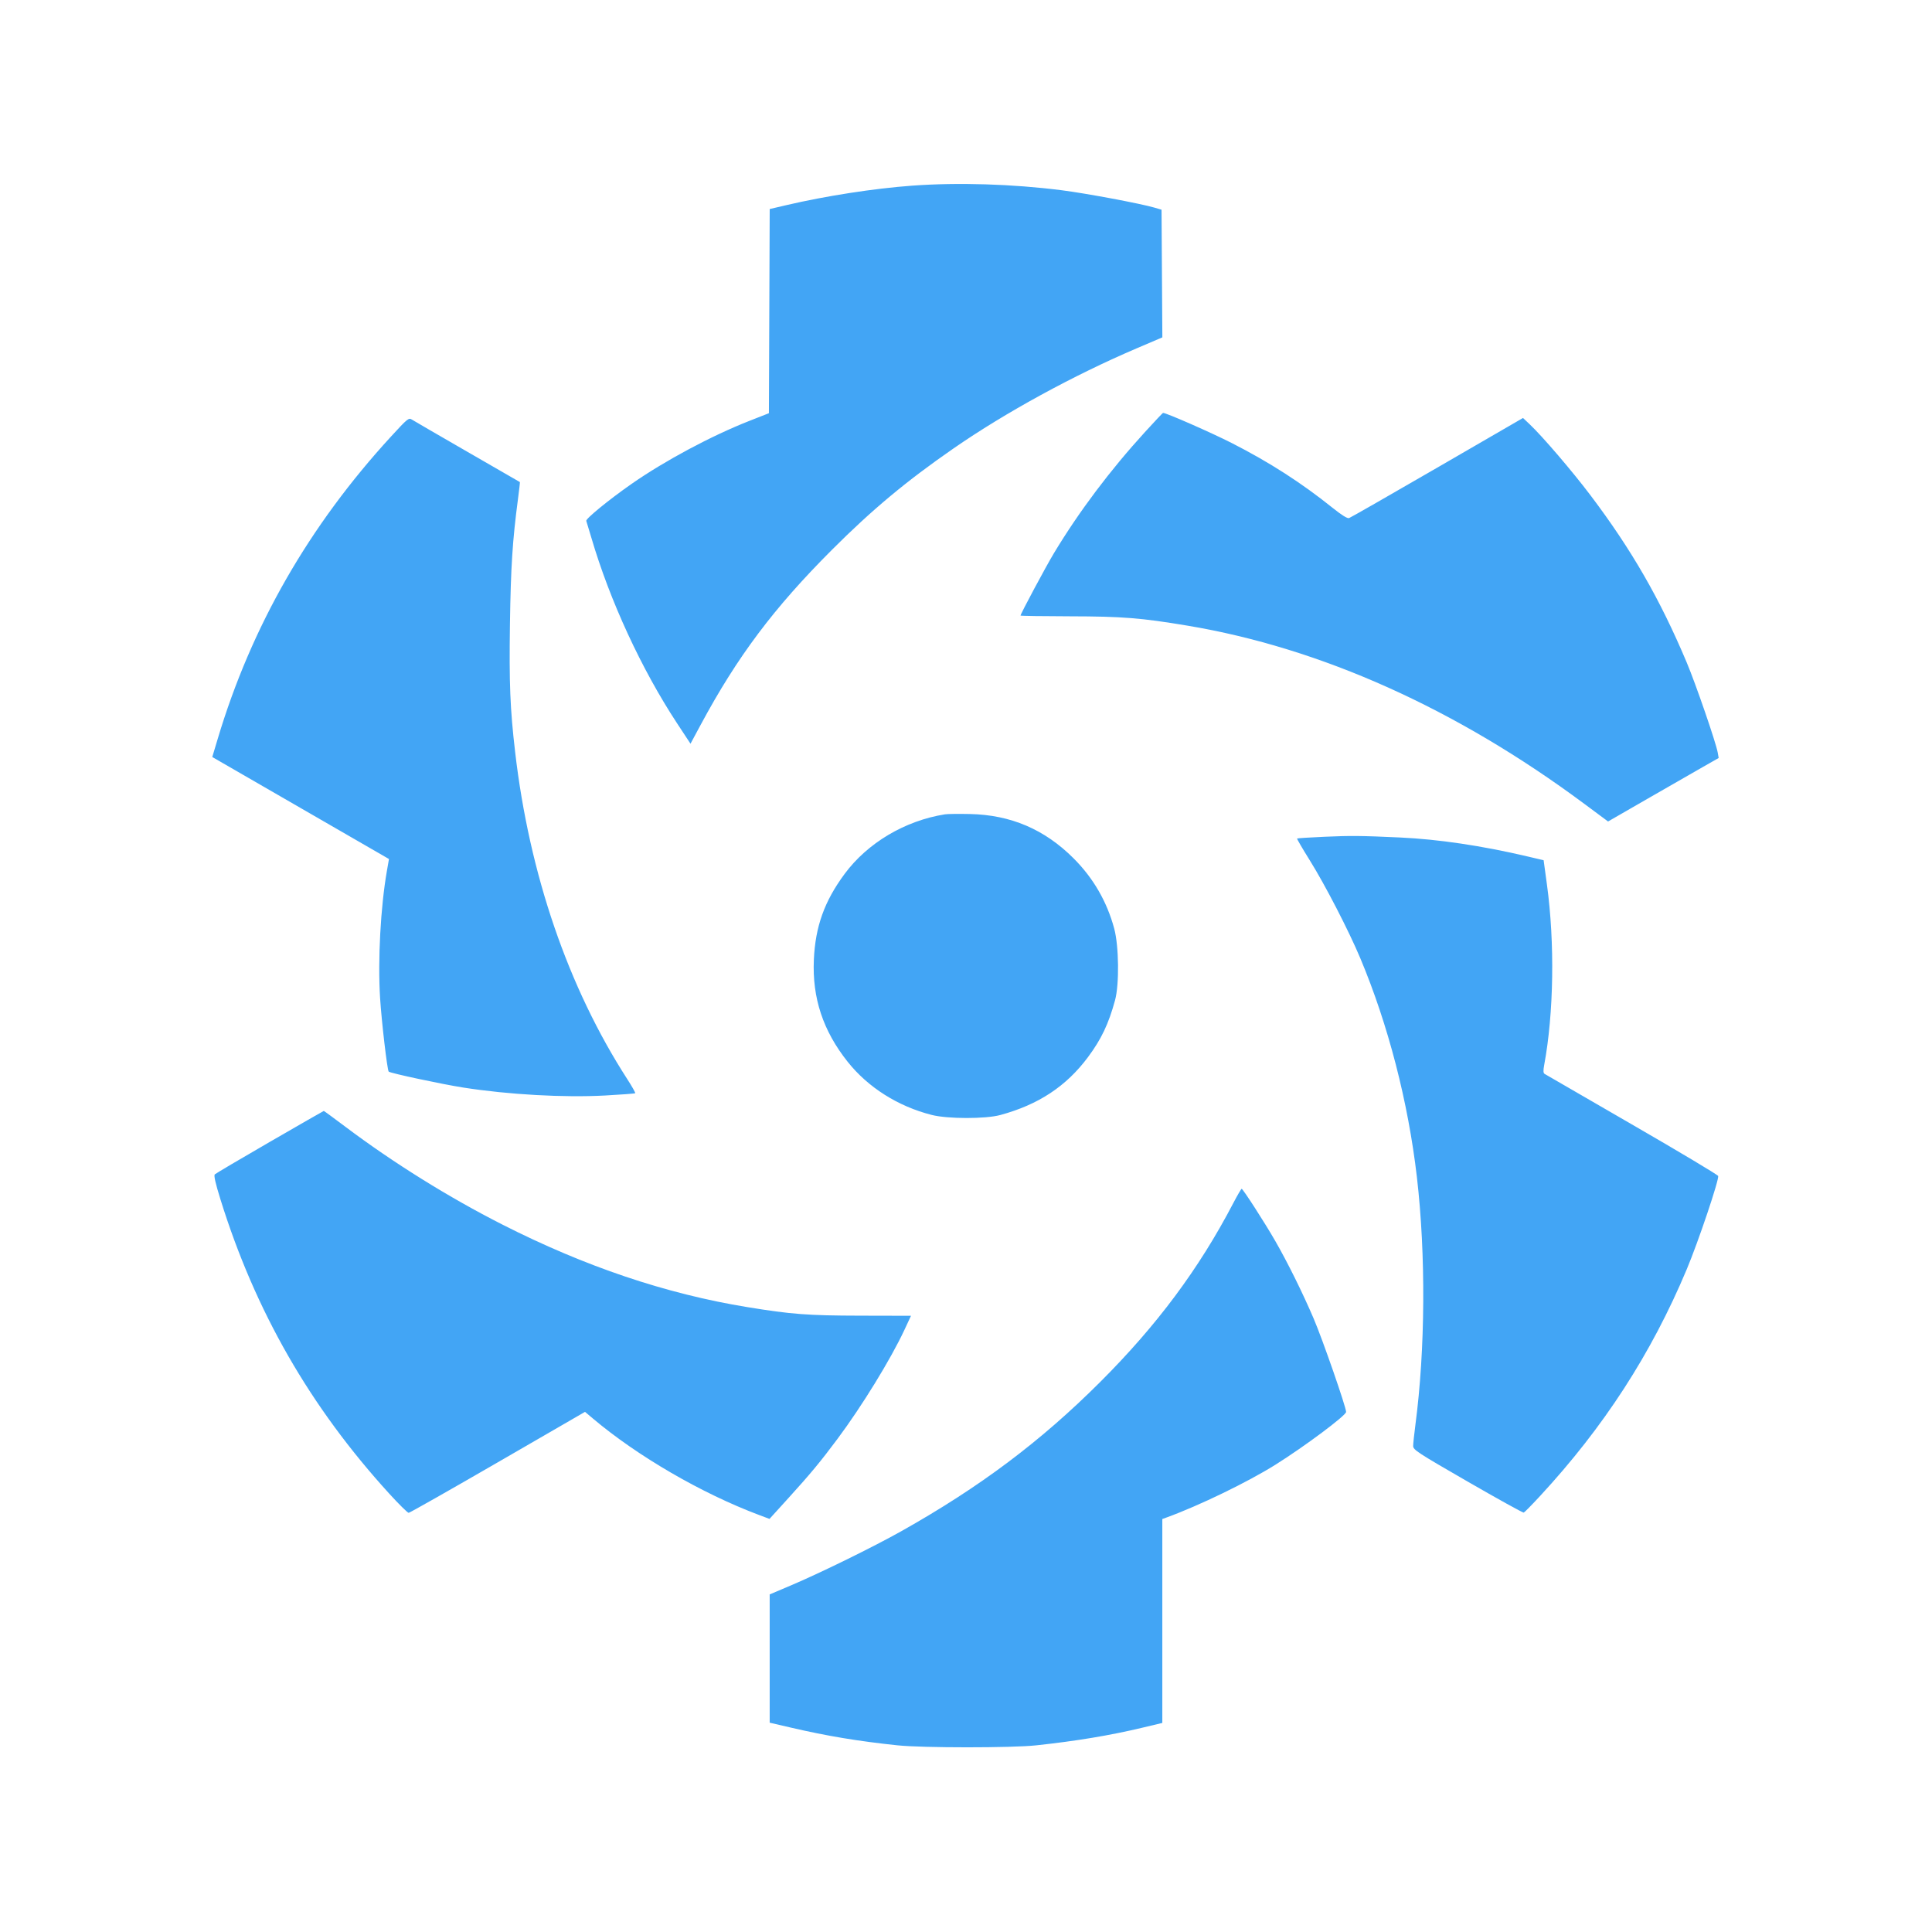
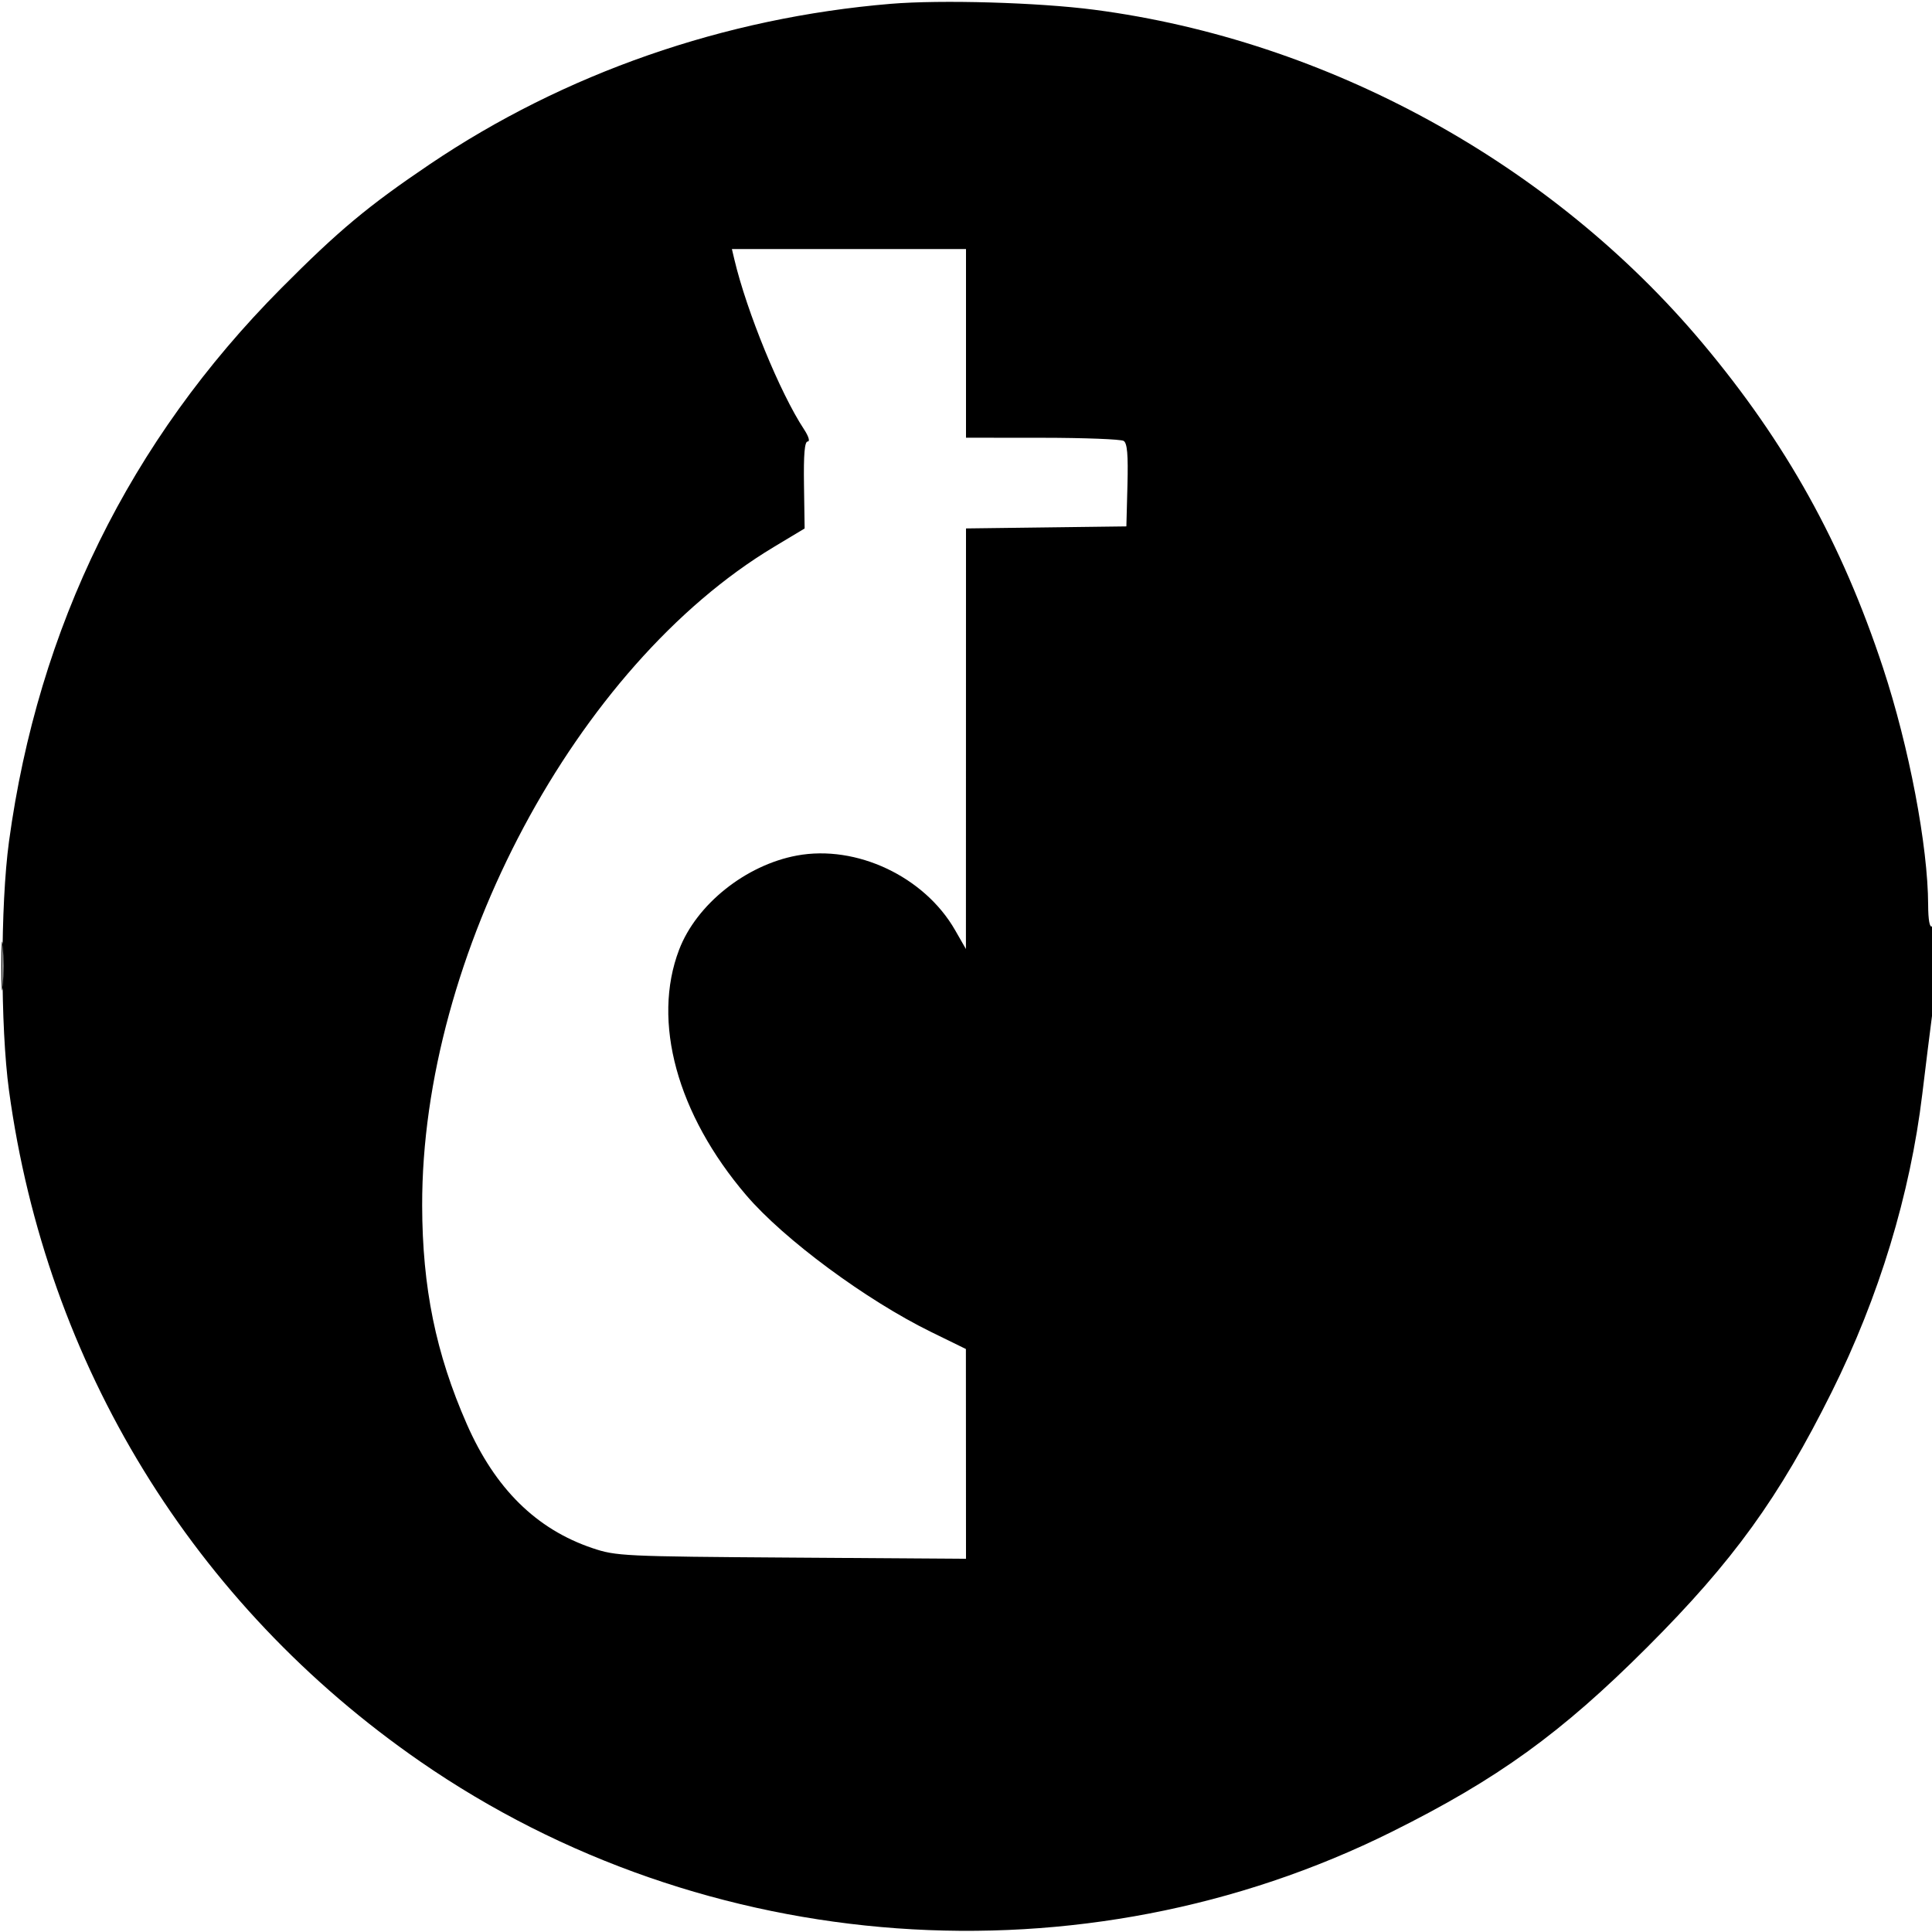
- <svg xmlns="http://www.w3.org/2000/svg" width="1240" height="1240">
-   <path d="M585.5 119.157c-24.392 1.775-55.454 6.582-80.743 12.495l-10.743 2.512-.257 65.522-.257 65.523-12.5 4.911c-24.453 9.608-54.301 25.574-75.692 40.488-14.402 10.041-29.52 22.393-29.025 23.713.243.648 1.692 5.443 3.22 10.655 11.868 40.48 32.267 84.639 55.173 119.442l8.503 12.917 6.683-12.417c23.502-43.672 46.807-74.722 84.066-112.002 25.738-25.754 47.825-44.173 78.072-65.109 33.386-23.108 77-46.934 117.761-64.332l16.261-6.94-.261-40.974-.261-40.973-4.5-1.319c-8.958-2.625-43.862-9.169-59.5-11.155-31.749-4.032-66.513-5.102-96-2.957M734.906 277.25c-22.472 24.627-42.334 51.05-58.443 77.75-5.099 8.45-21.464 39.014-21.462 40.083 0 .229 14.287.445 31.75.479 33.627.065 45.612 1.017 75.303 5.978 85.759 14.331 172.63 53.33 254.813 114.394l15.221 11.31 25.706-14.808c14.138-8.144 30.112-17.312 35.497-20.372l9.79-5.564-.61-3.5c-1.096-6.29-14.149-44.185-19.977-58-17.139-40.622-35.248-72.077-61.599-107-11.686-15.488-30.818-37.844-39.039-45.62l-4.356-4.119-55 31.858c-30.25 17.522-55.747 32.106-56.66 32.408-1.079.358-4.75-1.93-10.5-6.543-20.084-16.116-40.545-29.274-64.607-41.547C777.601 277.739 748.585 265 746.461 265c-.207 0-5.407 5.512-11.555 12.25m-483.911 2.889c-52.729 57.452-89.592 121.745-111.254 194.044l-3.501 11.683 56.707 32.735 56.706 32.734-1.326 7.583c-4.069 23.272-5.894 57.248-4.381 81.582.926 14.898 4.591 46.254 5.526 47.28.898.986 34.289 8.122 48.028 10.264 28.958 4.515 64.488 6.499 90.867 5.074 10.377-.56 19.07-1.222 19.319-1.471.248-.248-2.035-4.306-5.074-9.017-37.96-58.843-62.879-131.564-72.005-210.13-3.219-27.711-3.869-43.866-3.307-82.149.534-36.338 1.631-53.441 5.12-79.832.798-6.039 1.368-11.04 1.266-11.112-.102-.073-15.261-8.815-33.686-19.427-18.425-10.613-34.464-19.919-35.642-20.682-2.027-1.312-2.739-.735-13.363 10.841M606.5 522.653c-25.669 4.073-49.712 18.357-64.437 38.283-12.956 17.531-18.769 33.768-19.713 55.064-1.087 24.502 5.901 45.6 21.676 65.452 13.091 16.473 32.315 28.634 53.974 34.141 10.222 2.599 34.507 2.629 44 .054 24.469-6.637 42.328-18.418 56.253-37.107 8.576-11.511 13.261-21.347 17.403-36.54 2.782-10.202 2.502-34.762-.523-46-4.654-17.286-13.403-32.422-26.057-45.076-18.639-18.639-40.322-27.911-66.576-28.47-7.15-.152-14.35-.062-16 .199m243.676 14.396c-9.529.421-17.487.928-17.685 1.126-.198.198 3.43 6.427 8.061 13.843 9.872 15.805 25.076 45.255 32.515 62.982 17.89 42.628 30.726 92.267 36.33 140.5 5.776 49.707 5.41 110.661-.955 158.936-.793 6.015-1.442 12.144-1.442 13.62 0 2.476 2.712 4.248 35.027 22.888 19.264 11.113 35.44 20.059 35.946 19.88.506-.178 5.205-4.957 10.444-10.619 40.968-44.285 71.417-91.321 94.113-145.385 7.518-17.906 21.003-57.989 20.208-60.062-.302-.785-25.229-15.681-55.393-33.103-30.165-17.421-55.37-32.011-56.011-32.422-.843-.54-.908-2.132-.233-5.74 6.158-32.924 6.854-78.418 1.771-115.688l-2.141-15.695-10.616-2.49c-29.261-6.862-56.983-10.974-81.615-12.105-25.026-1.149-31.483-1.212-48.324-.466M173.193 732.877c-18.869 10.91-34.771 20.301-35.338 20.868-.708.708.416 5.685 3.59 15.893 22.372 71.955 57.534 133.26 108.468 189.112 6.144 6.737 11.715 12.235 12.379 12.217.665-.019 26.402-14.607 57.195-32.419l55.987-32.386 5.013 4.231c28.719 24.239 69.849 48.122 106.705 61.961l6.691 2.512 11.972-13.183c14.282-15.727 20.74-23.512 31.675-38.183 15.78-21.171 34.174-51.134 42.972-70l4.197-9-32.6-.072c-33.662-.073-44.236-.877-72.599-5.517-52.086-8.52-104.017-26.026-157-52.926-34.47-17.5-69.941-39.589-100.682-62.699-7.525-5.657-13.825-10.277-14-10.266-.175.011-15.756 8.946-34.625 19.857M791.52 772.25c-22.058 42.207-48.977 78.371-85.449 114.795-38.124 38.072-77.236 67.416-127.546 95.69-17.969 10.099-51.743 26.686-70.775 34.76l-13.75 5.834v82.327l13.75 3.194c23.233 5.395 43.059 8.689 68.25 11.336 16.09 1.691 73.361 1.705 89 .021 25.772-2.774 47.439-6.375 68.25-11.344l12.75-3.045V974.95l2.75-1.001c20.982-7.643 52.157-22.755 69.847-33.859 18.882-11.852 45.274-31.559 45.357-33.868.102-2.831-15.119-46.644-20.841-59.99-7.171-16.726-16.651-35.878-24.655-49.808-6.712-11.68-20.708-33.401-21.531-33.415-.315-.005-2.748 4.154-5.407 9.241" fill="#42a5f5" fill-rule="evenodd" />
+ <svg xmlns="http://www.w3.org/2000/svg" width="512" height="512">
+   <path d="M236.062 1.013c-44.161 3.684-86.484 18.419-122.209 42.547C97.513 54.596 89.719 61.103 74.5 76.419c-40.078 40.334-64.374 89.717-72.116 146.582-2.303 16.916-2.303 49.082 0 65.998 9.897 72.695 48.827 136.216 108.979 177.821 75.511 52.228 175.471 59.447 257.53 18.599 28.017-13.946 44.878-26.135 67.635-48.891 22.756-22.757 34.945-39.618 48.891-67.635 12.546-25.203 20.803-52.355 24.006-78.943.892-7.397 2.064-16.825 2.605-20.95 1.3-9.917 1.282-24.311-.03-23.5-.626.387-1.007-1.744-1.02-5.691-.048-15.594-5.051-41.881-11.953-62.809-10.894-33.029-25.652-59.588-47.789-86C411.209 43.241 351.816 10.673 290 2.585 275.222.652 249.409-.101 236.062 1.013M194.613 68.75c3.281 13.852 12.094 35.354 18.444 45 1.237 1.879 1.654 3.25.988 3.25-.811 0-1.1 3.401-.98 11.525l.17 11.525-8.198 4.928c-52.277 31.419-93.308 108.286-93.159 174.522.049 21.742 3.621 39.217 11.842 57.927 7.498 17.064 18.39 27.815 33.268 32.838 6.274 2.119 8.201 2.21 52.762 2.514l46.25.314-.013-27.796-.014-27.797-9.191-4.5c-17.232-8.437-39.056-24.578-49.037-36.268-18.318-21.456-25.036-46.041-17.774-65.049 4.584-11.997 17.628-22.428 31.203-24.953 15.766-2.931 33.787 5.557 41.928 19.75l2.879 5.02.01-55.73.009-55.73 21.25-.27 21.25-.27.286-10.919c.21-8.062-.051-11.132-1-11.735-.708-.448-10.399-.822-21.536-.831L256 116V66h-62.038l.651 2.75M.37 256c0 5.775.165 8.137.367 5.25.202-2.887.202-7.613 0-10.5-.202-2.887-.367-.525-.367 5.25" fill="undefined" fill-rule="evenodd" />
</svg>
